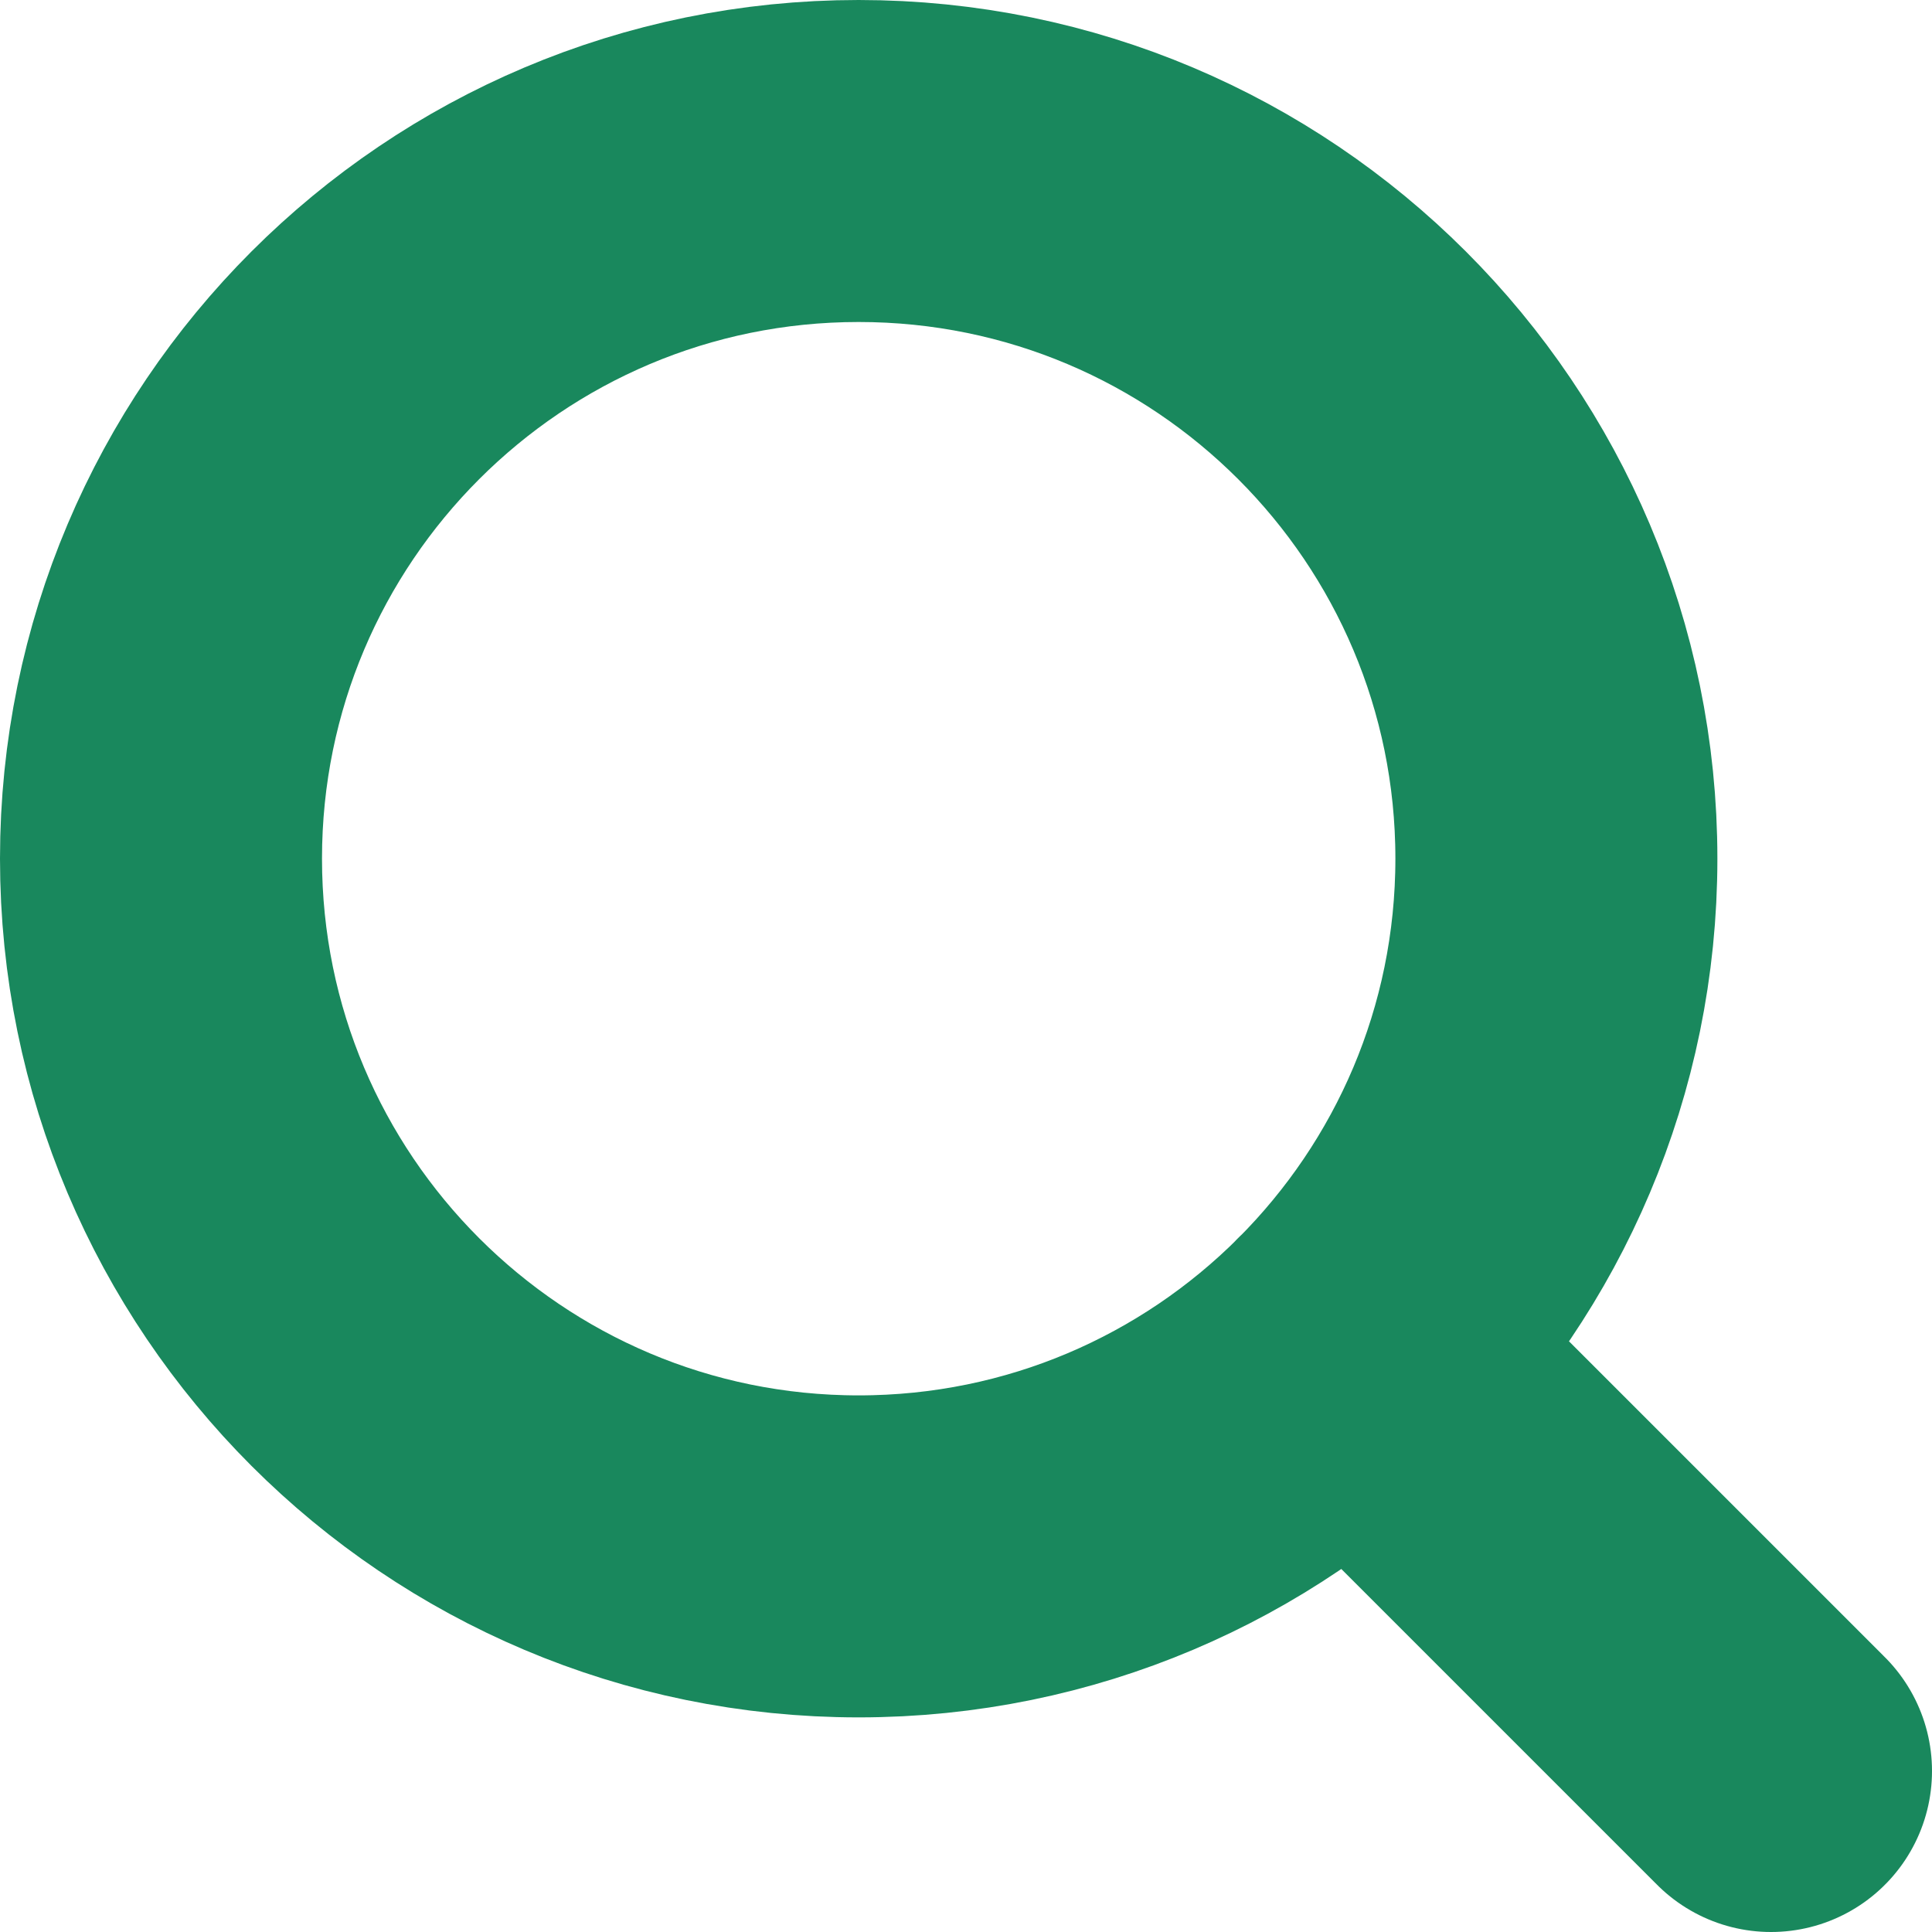
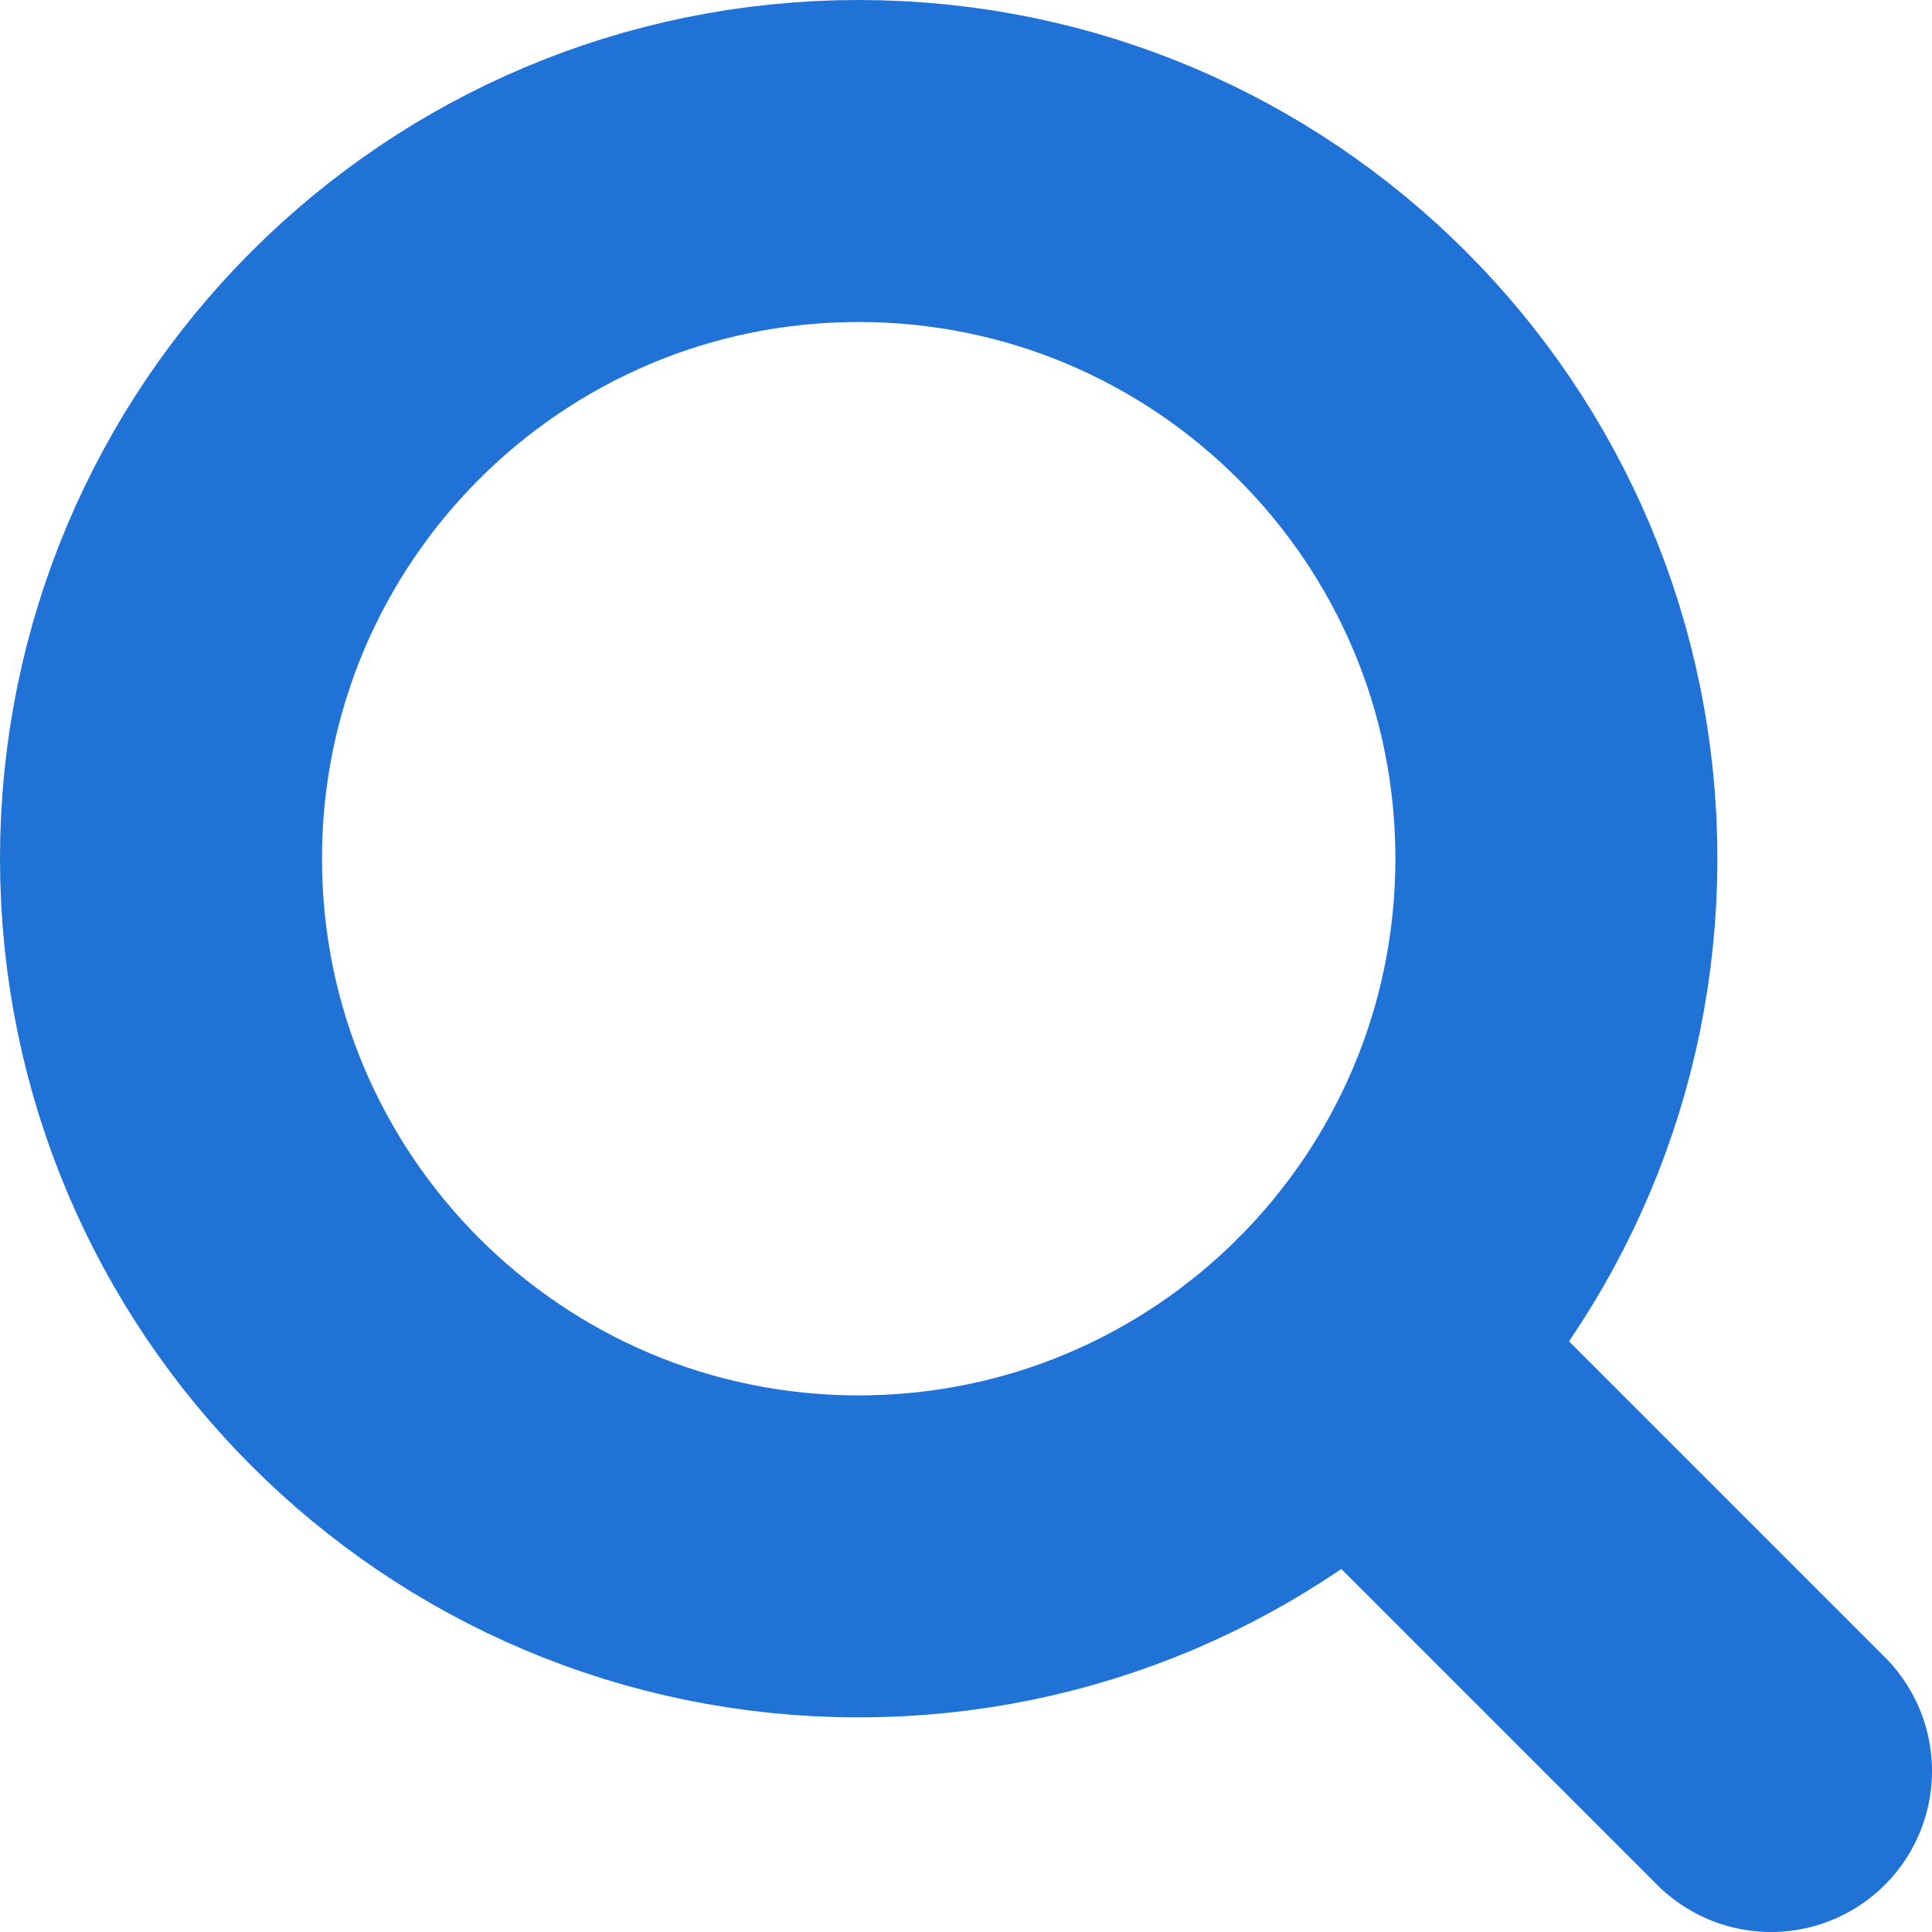
<svg xmlns="http://www.w3.org/2000/svg" width="12" height="12" viewBox="0 0 12 12" fill="none">
-   <path d="M8.397 8.397L9.917 9.917L11 11M9.667 5.333C9.667 7.727 7.727 9.667 5.333 9.667C2.94 9.667 1 7.727 1 5.333C1 2.94 2.94 1 5.333 1C7.727 1 9.667 2.94 9.667 5.333Z" stroke="#19885D" stroke-width="2" stroke-linecap="round" stroke-linejoin="round" />
+   <path d="M8.397 8.397L9.917 9.917L11 11M9.667 5.333C9.667 7.727 7.727 9.667 5.333 9.667C2.94 9.667 1 7.727 1 5.333C1 2.94 2.94 1 5.333 1C7.727 1 9.667 2.94 9.667 5.333Z" stroke="#2072D6" stroke-width="2" stroke-linecap="round" stroke-linejoin="round" />
</svg>
